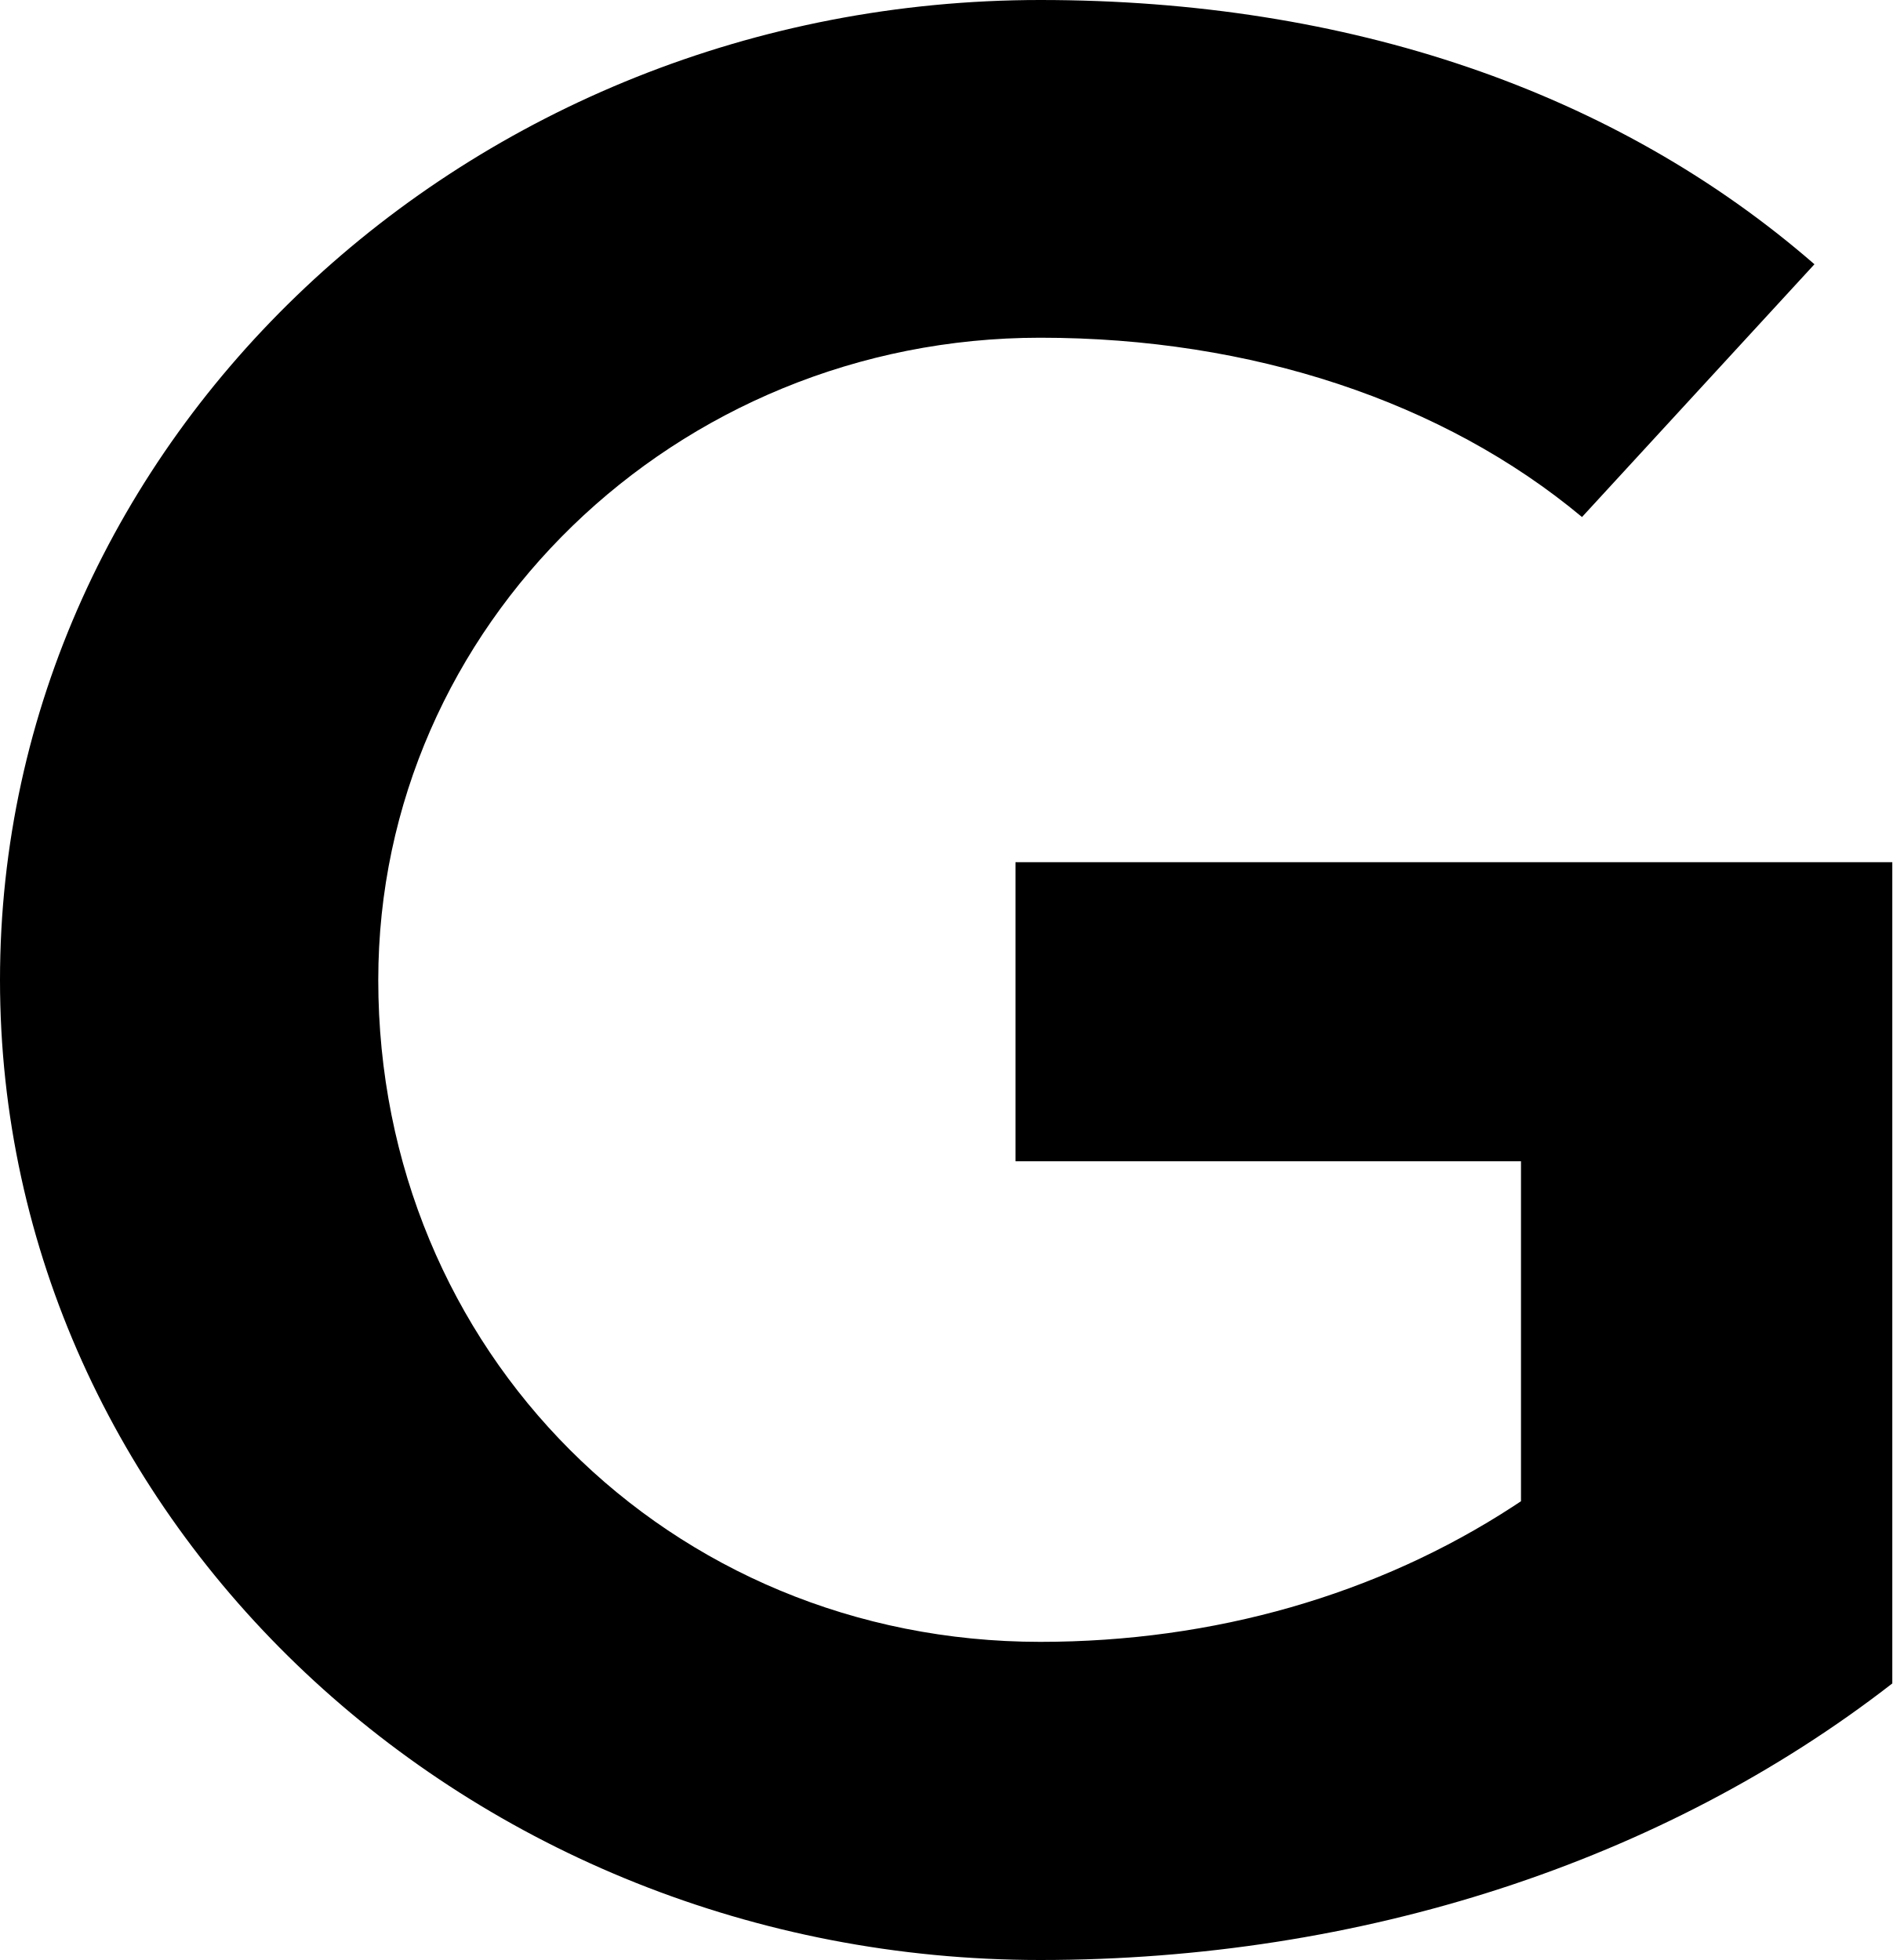
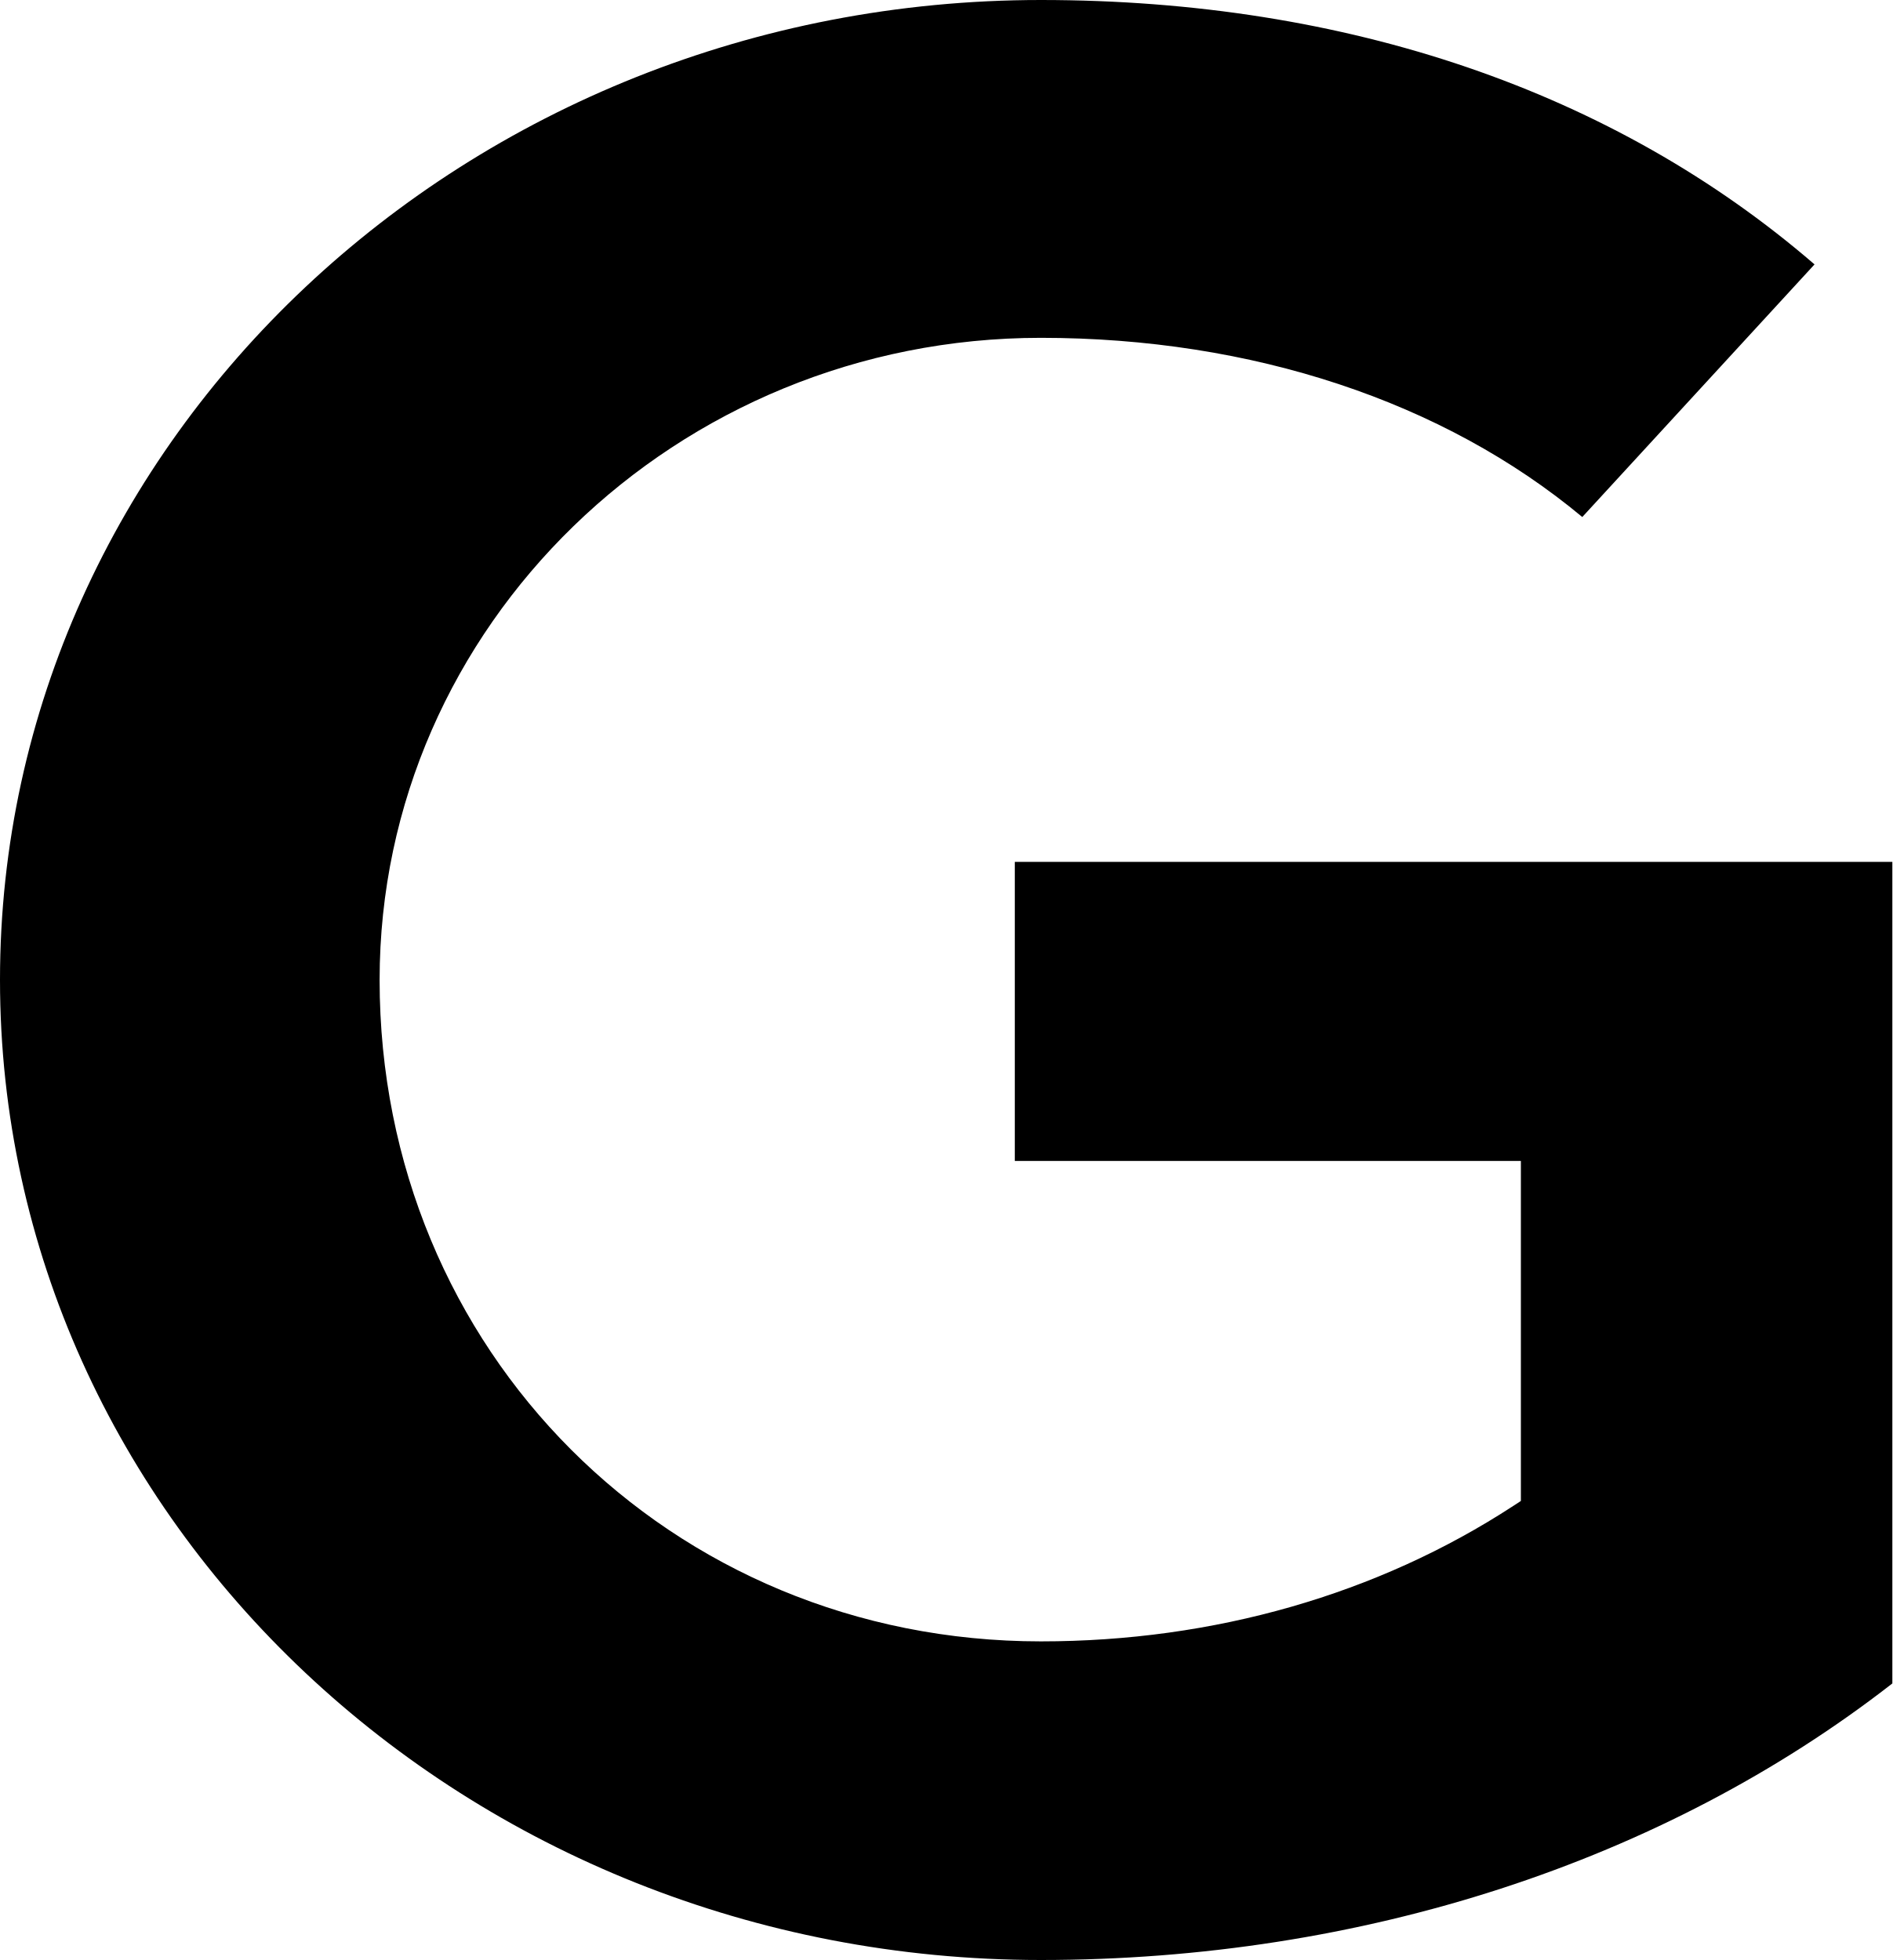
- <svg xmlns="http://www.w3.org/2000/svg" viewBox="0 0 116.91 121.12">
-   <path fill="#000000" d="M 64.27,121.12 c 19.8,0 38.44,-6.06 52.64,-17.09 V 53.28 H 62.74 V 71.76 H 93.97 V 92.77 l -0.47,0.31 c -8.39,5.47 -18.52,8.38 -29.23,8.38 -22.93,0 -40.90,-17.98 -40.90,-40.9 0,-21.89 18.35,-39.69 40.90,-39.69 13.05,0 24.91,3.94 33.47,11.08 l 14.36,-15.62 C 99.82,5.65 83.31,0 64.27,0 28.88,0 0,27.18 0,60.56 c 0,33.41 28.88,60.56 64.27,60.56 z" />
+ <svg xmlns="http://www.w3.org/2000/svg" viewBox="0 0 116.913 121.12">
+   <g transform="translate(49.86516,-63.74376)">
+     <g transform="matrix(7.512251,0,0,7.512251,-49.86516,63.74376)">
+       <path fill="#000000" d="m 8.56,16.123 c 2.637,0 5.118,-0.807 7.003,-2.275 V 7.09 H 8.346 v 2.46 h 4.162 v 2.797 l -0.063,0.041 c -1.116,0.728 -2.462,1.114 -3.885,1.114 -3.05,0 -5.438,-2.391 -5.438,-5.441 0,-2.912 2.44,-5.282 5.438,-5.282 1.736,0 3.313,0.524 4.453,1.474 l 1.91,-2.078 C 13.275,0.752 11.078,0 8.56,0 3.84,0 0,3.616 0,8.06 c 0,4.447 3.84,8.063 8.56,8.063 z" />
+     </g>
+   </g>
</svg>
